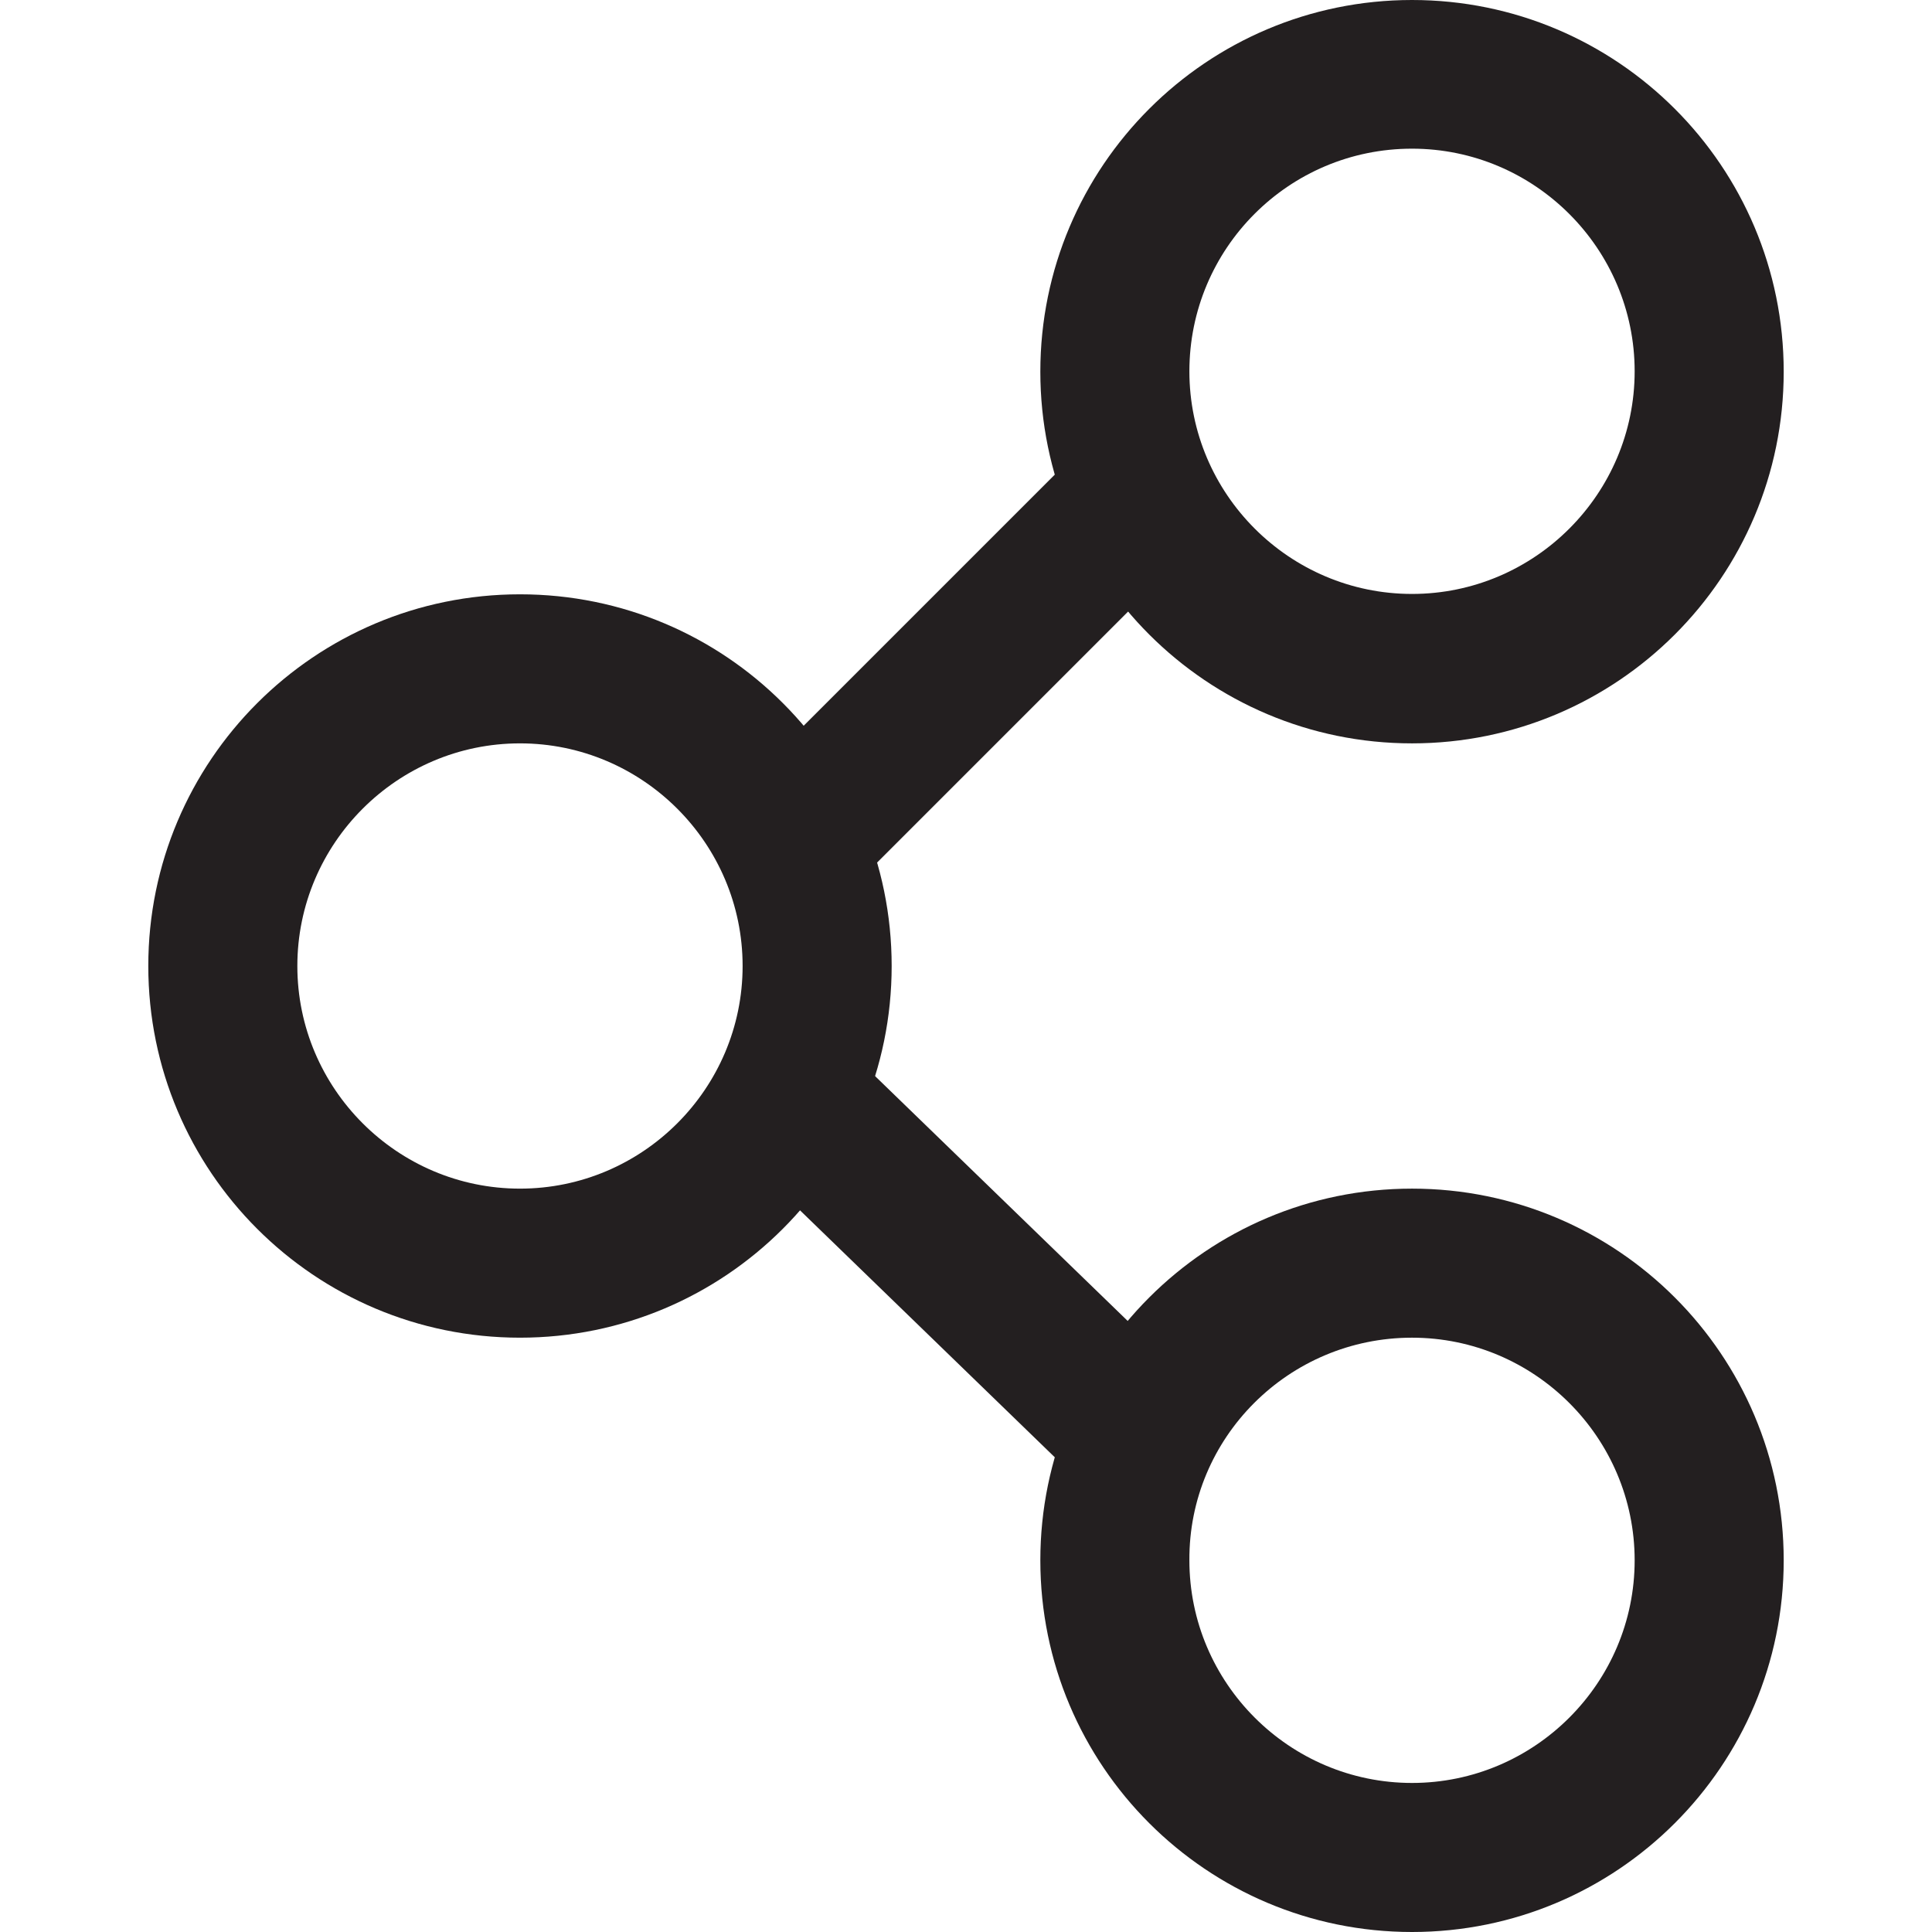
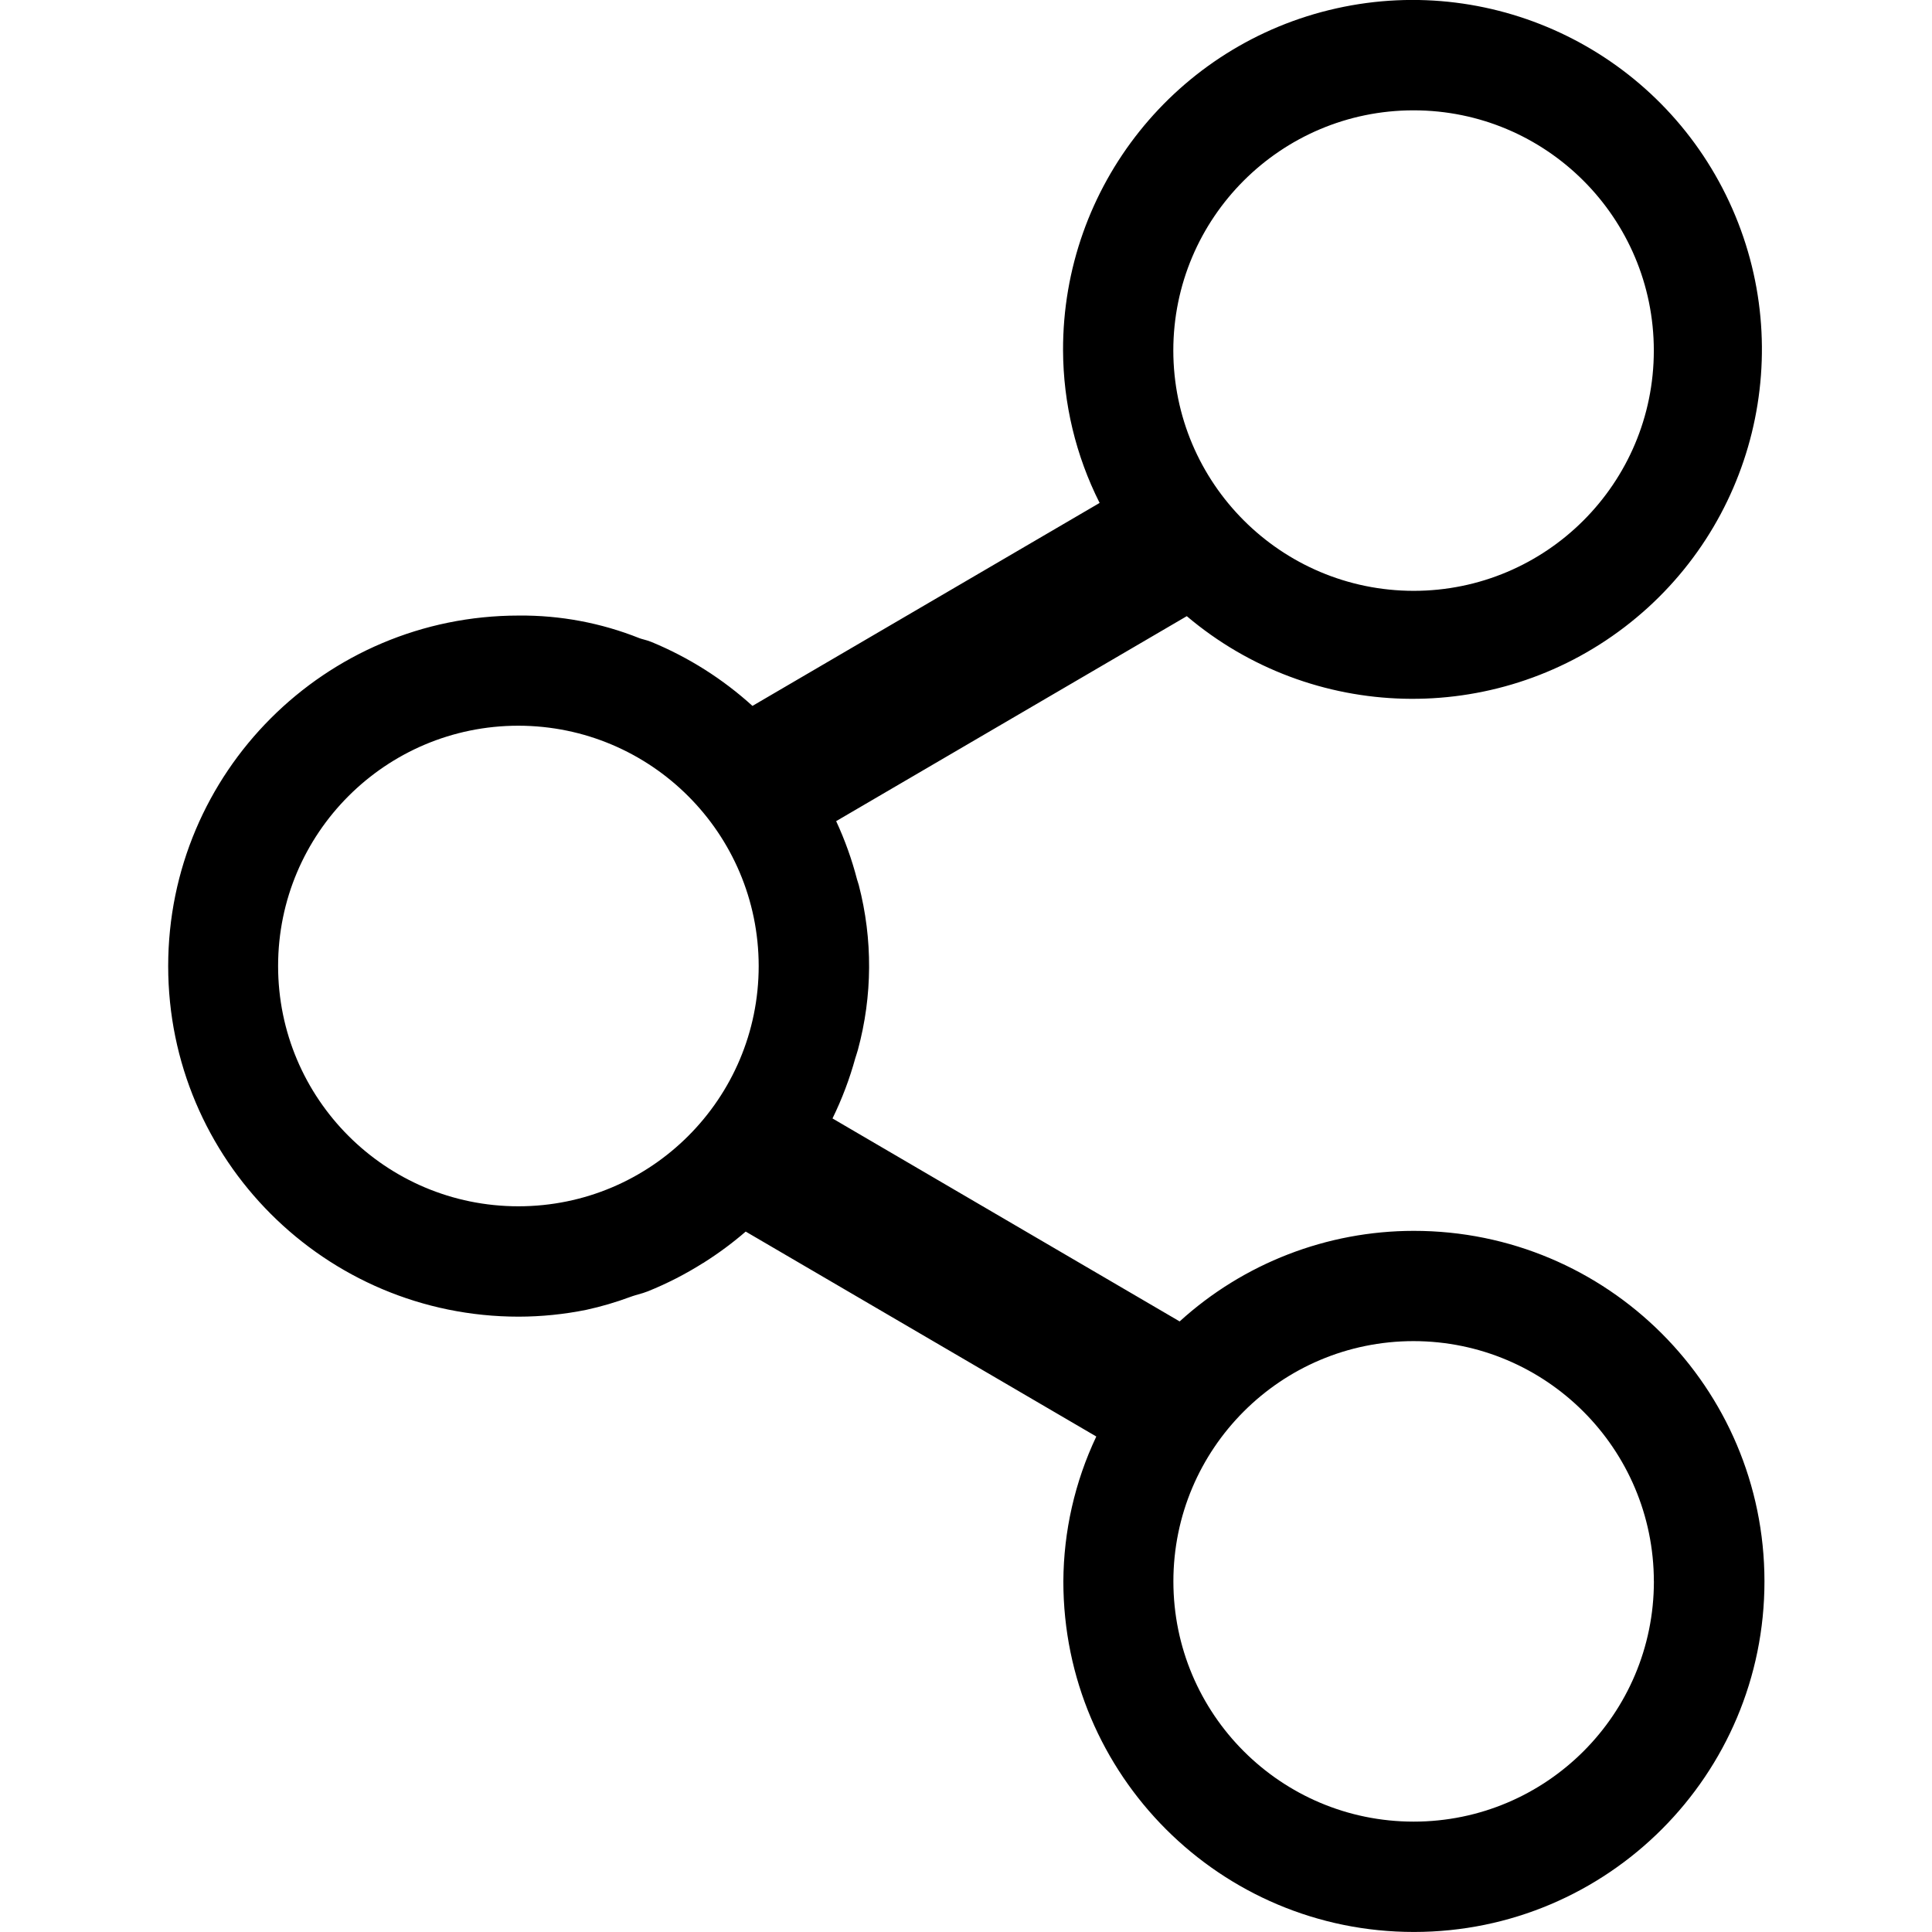
- <svg xmlns="http://www.w3.org/2000/svg" version="1.1" id="Layer_1" x="0px" y="0px" viewBox="0 0 512 512" enable-background="new 0 0 512 512" xml:space="preserve">
-   <g>
-     <g>
-       <path fill="#231F20" d="M374.2,39.4c32.5,0,59,26.5,59,59s-26.5,59-59,59s-59-26.5-59-59S341.5,39.4,374.2,39.4 M374.2,0    c-54.4,0-98.5,44.1-98.5,98.5s44.1,98.5,98.5,98.5s98.5-44.1,98.5-98.5S428.6,0,374.2,0L374.2,0z" />
-     </g>
-     <g>
-       <path fill="#231F20" d="M137.8,197c32.5,0,59,26.5,59,59s-26.5,59-59,59s-59-26.5-59-59S105.3,197,137.8,197 M137.8,157.5    c-54.4,0-98.5,44.1-98.5,98.5s44.1,98.5,98.5,98.5s98.5-44.1,98.5-98.5S192.3,157.5,137.8,157.5L137.8,157.5z" />
-     </g>
-     <g>
-       <path fill="#231F20" d="M374.2,354.5c32.5,0,59,26.5,59,59s-26.5,59-59,59s-59-26.5-59-59C315,381,341.5,354.5,374.2,354.5     M374.2,315c-54.4,0-98.5,44.1-98.5,98.5s44.1,98.5,98.5,98.5s98.5-44.1,98.5-98.5S428.6,315,374.2,315L374.2,315z" />
-     </g>
-     <g>
-       <rect x="236.3" y="121.6" transform="matrix(-0.7071 -0.7071 0.7071 -0.7071 311.5966 483.6094)" fill="#231F20" width="39.4" height="111.4" />
-     </g>
-     <g>
-       <polygon fill="#231F20" points="281.7,388.3 200.4,309.5 227.8,281.2 309.1,360   " />
-     </g>
-   </g>
+ <svg xmlns="http://www.w3.org/2000/svg" id="Layer_1" data-name="Layer 1" viewBox="0 0 512 512">
+   <path d="M374.62,326.19a92.25,92.25,0,0,0-62,24l-92-53.79a91.42,91.42,0,0,0,6.05-16c0.07-.25.15-0.5,0.24-0.74,0.15-.46.3-0.92,0.44-1.44a85,85,0,0,0,.24-43.65c-0.09-.36-0.2-0.71-0.32-1.05-0.05-.15-0.1-0.29-0.13-0.4a90.71,90.71,0,0,0-5.55-15.51l92.92-54.32A92.6,92.6,0,1,0,281.72,92.9a90.62,90.62,0,0,0,9.69,40.38l-92,53.79a92.25,92.25,0,0,0-26.72-16.92,16.84,16.84,0,0,0-2.13-.69c-0.4-.11-0.79-0.21-1.09-0.33a84.16,84.16,0,0,0-32-6,92.9,92.9,0,0,0,0,185.8,91.12,91.12,0,0,0,17.9-1.81,86,86,0,0,0,11.66-3.42l0.63-.22c0.48-.17,1-0.3,1.45-0.44a22.92,22.92,0,0,0,2.61-.84,91.62,91.62,0,0,0,14.58-7.47l0.23-.11,0.15-.12a92,92,0,0,0,10.94-8.12l92.91,54.31a90.74,90.74,0,0,0-8.73,38.42A92.9,92.9,0,1,0,374.62,326.19Zm63.68,92.9a63.67,63.67,0,1,1-63.68-63.68A63.75,63.75,0,0,1,438.29,419.1ZM310.94,92.9a63.67,63.67,0,1,1,63.67,63.68A63.75,63.75,0,0,1,310.94,92.9ZM201.06,256a63.68,63.68,0,1,1-63.68-63.68A63.75,63.75,0,0,1,201.06,256Z" />
</svg>
